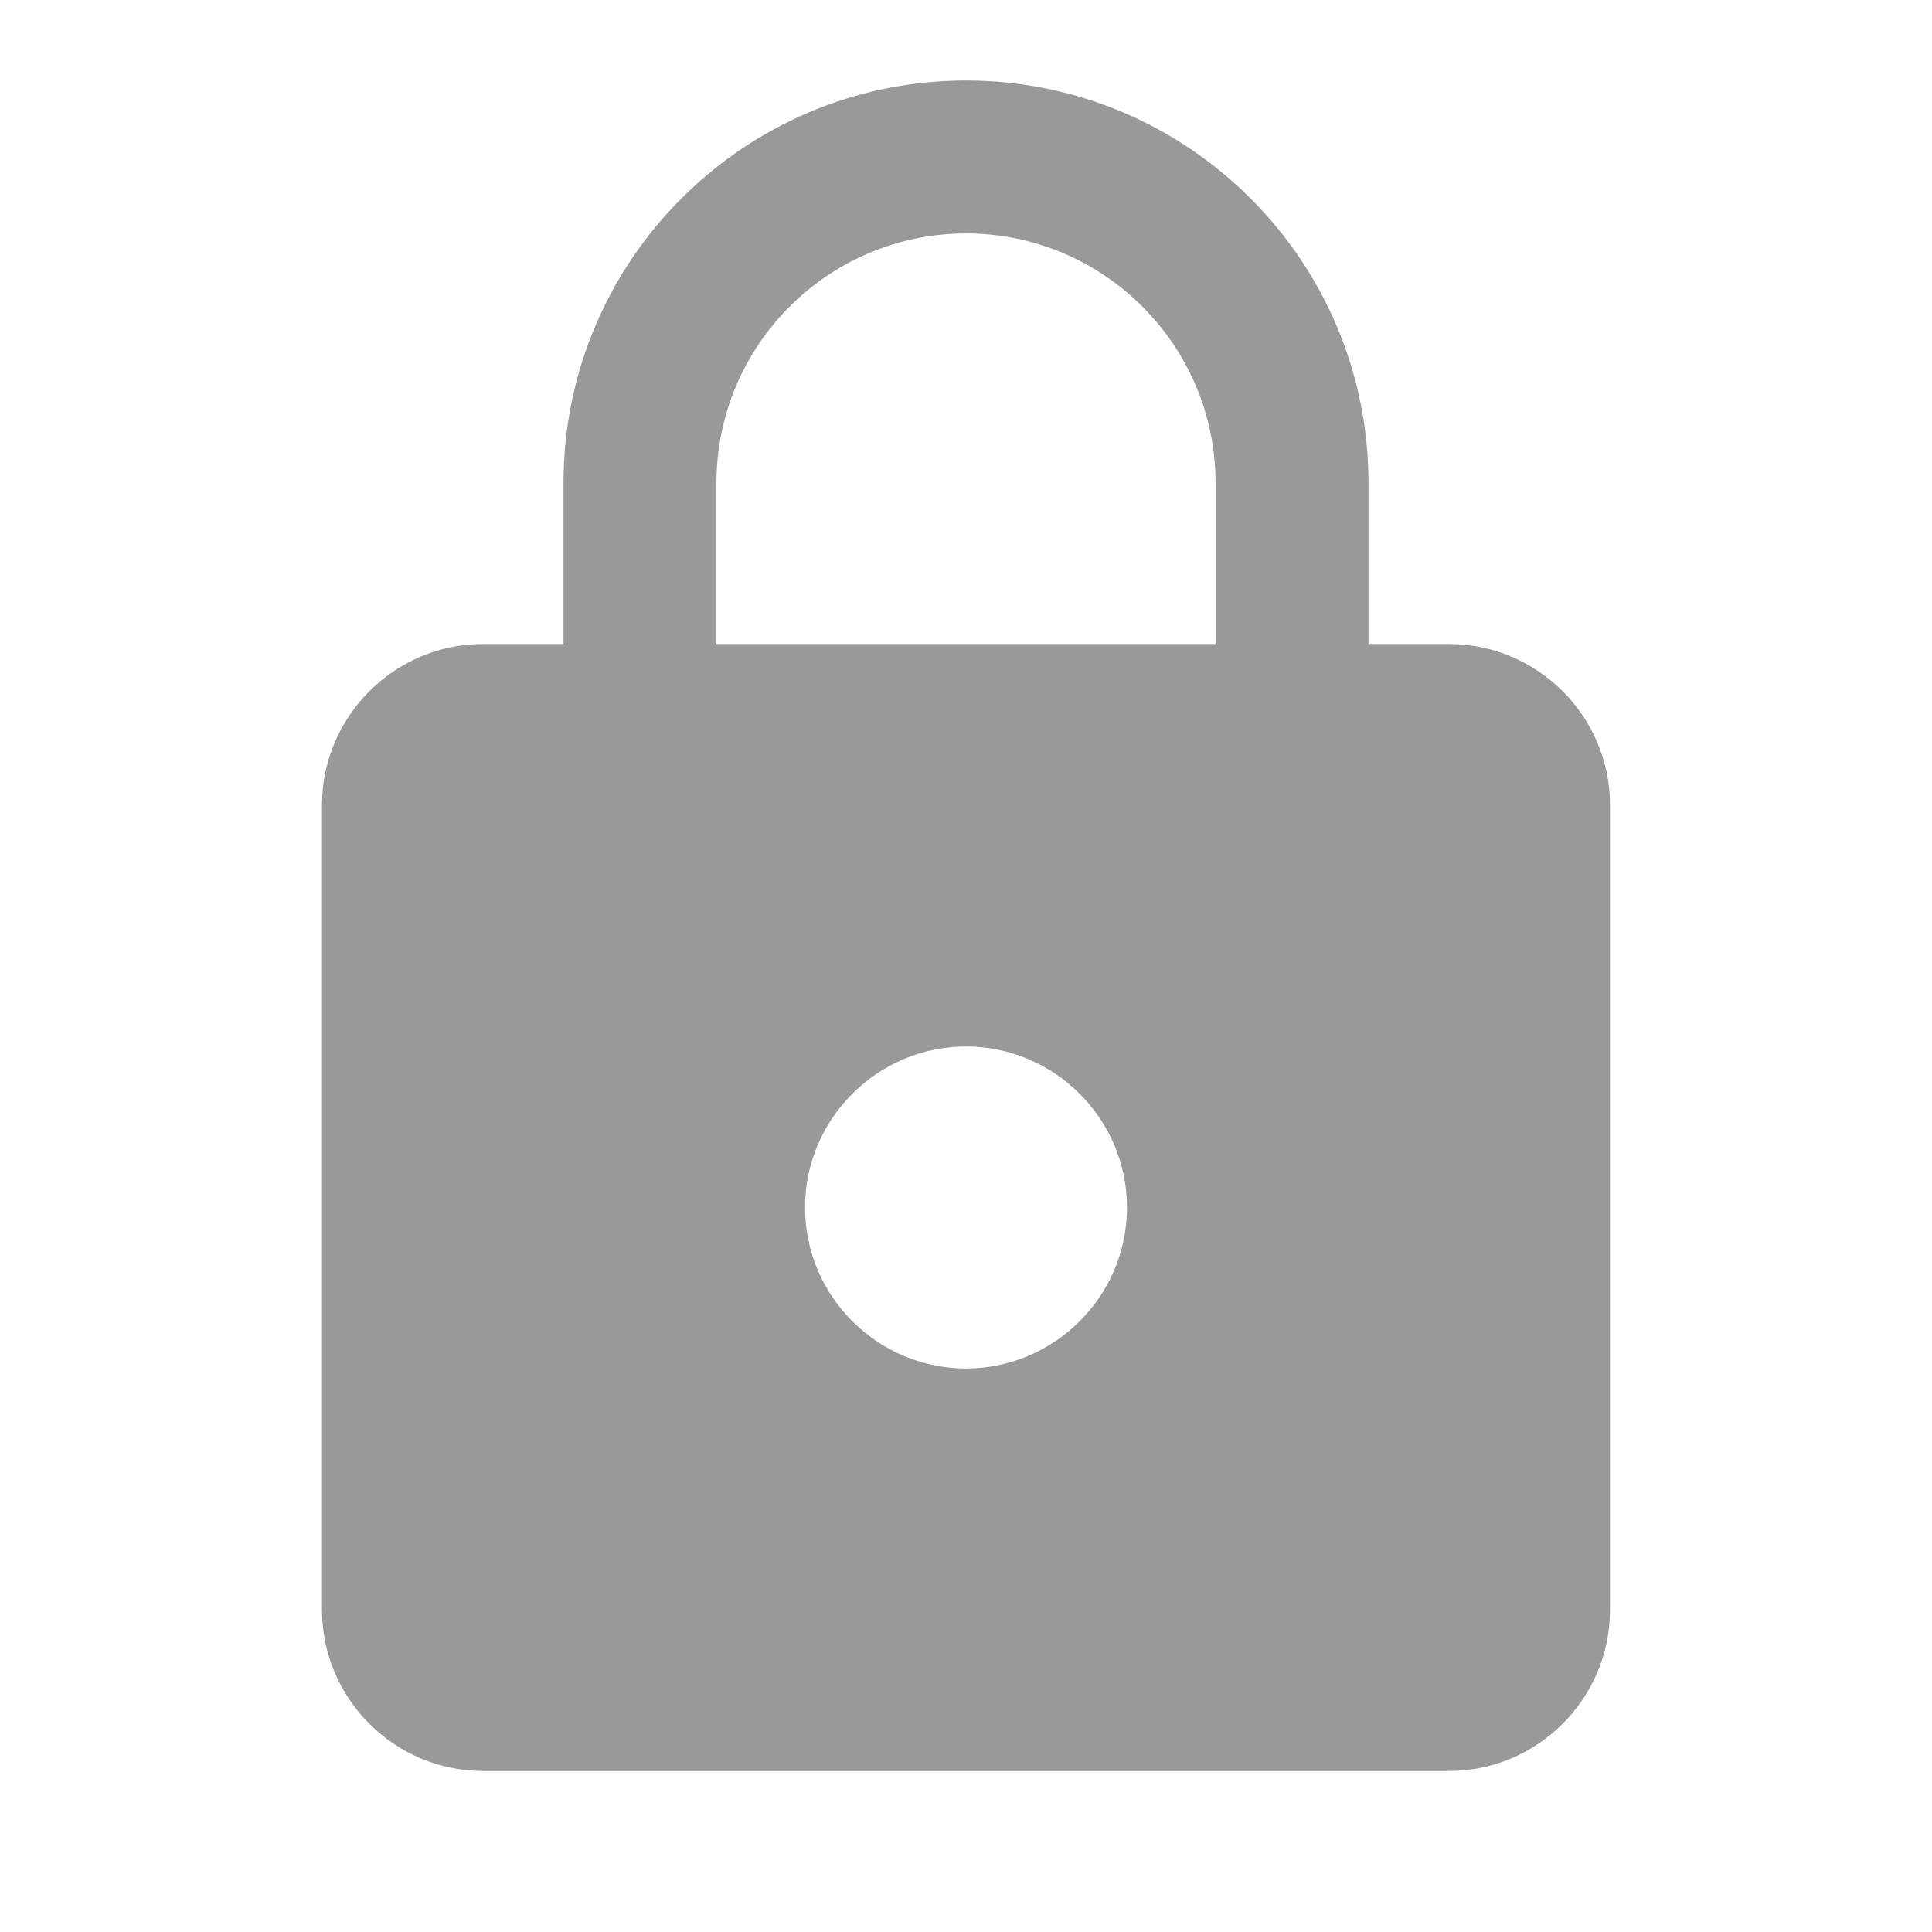
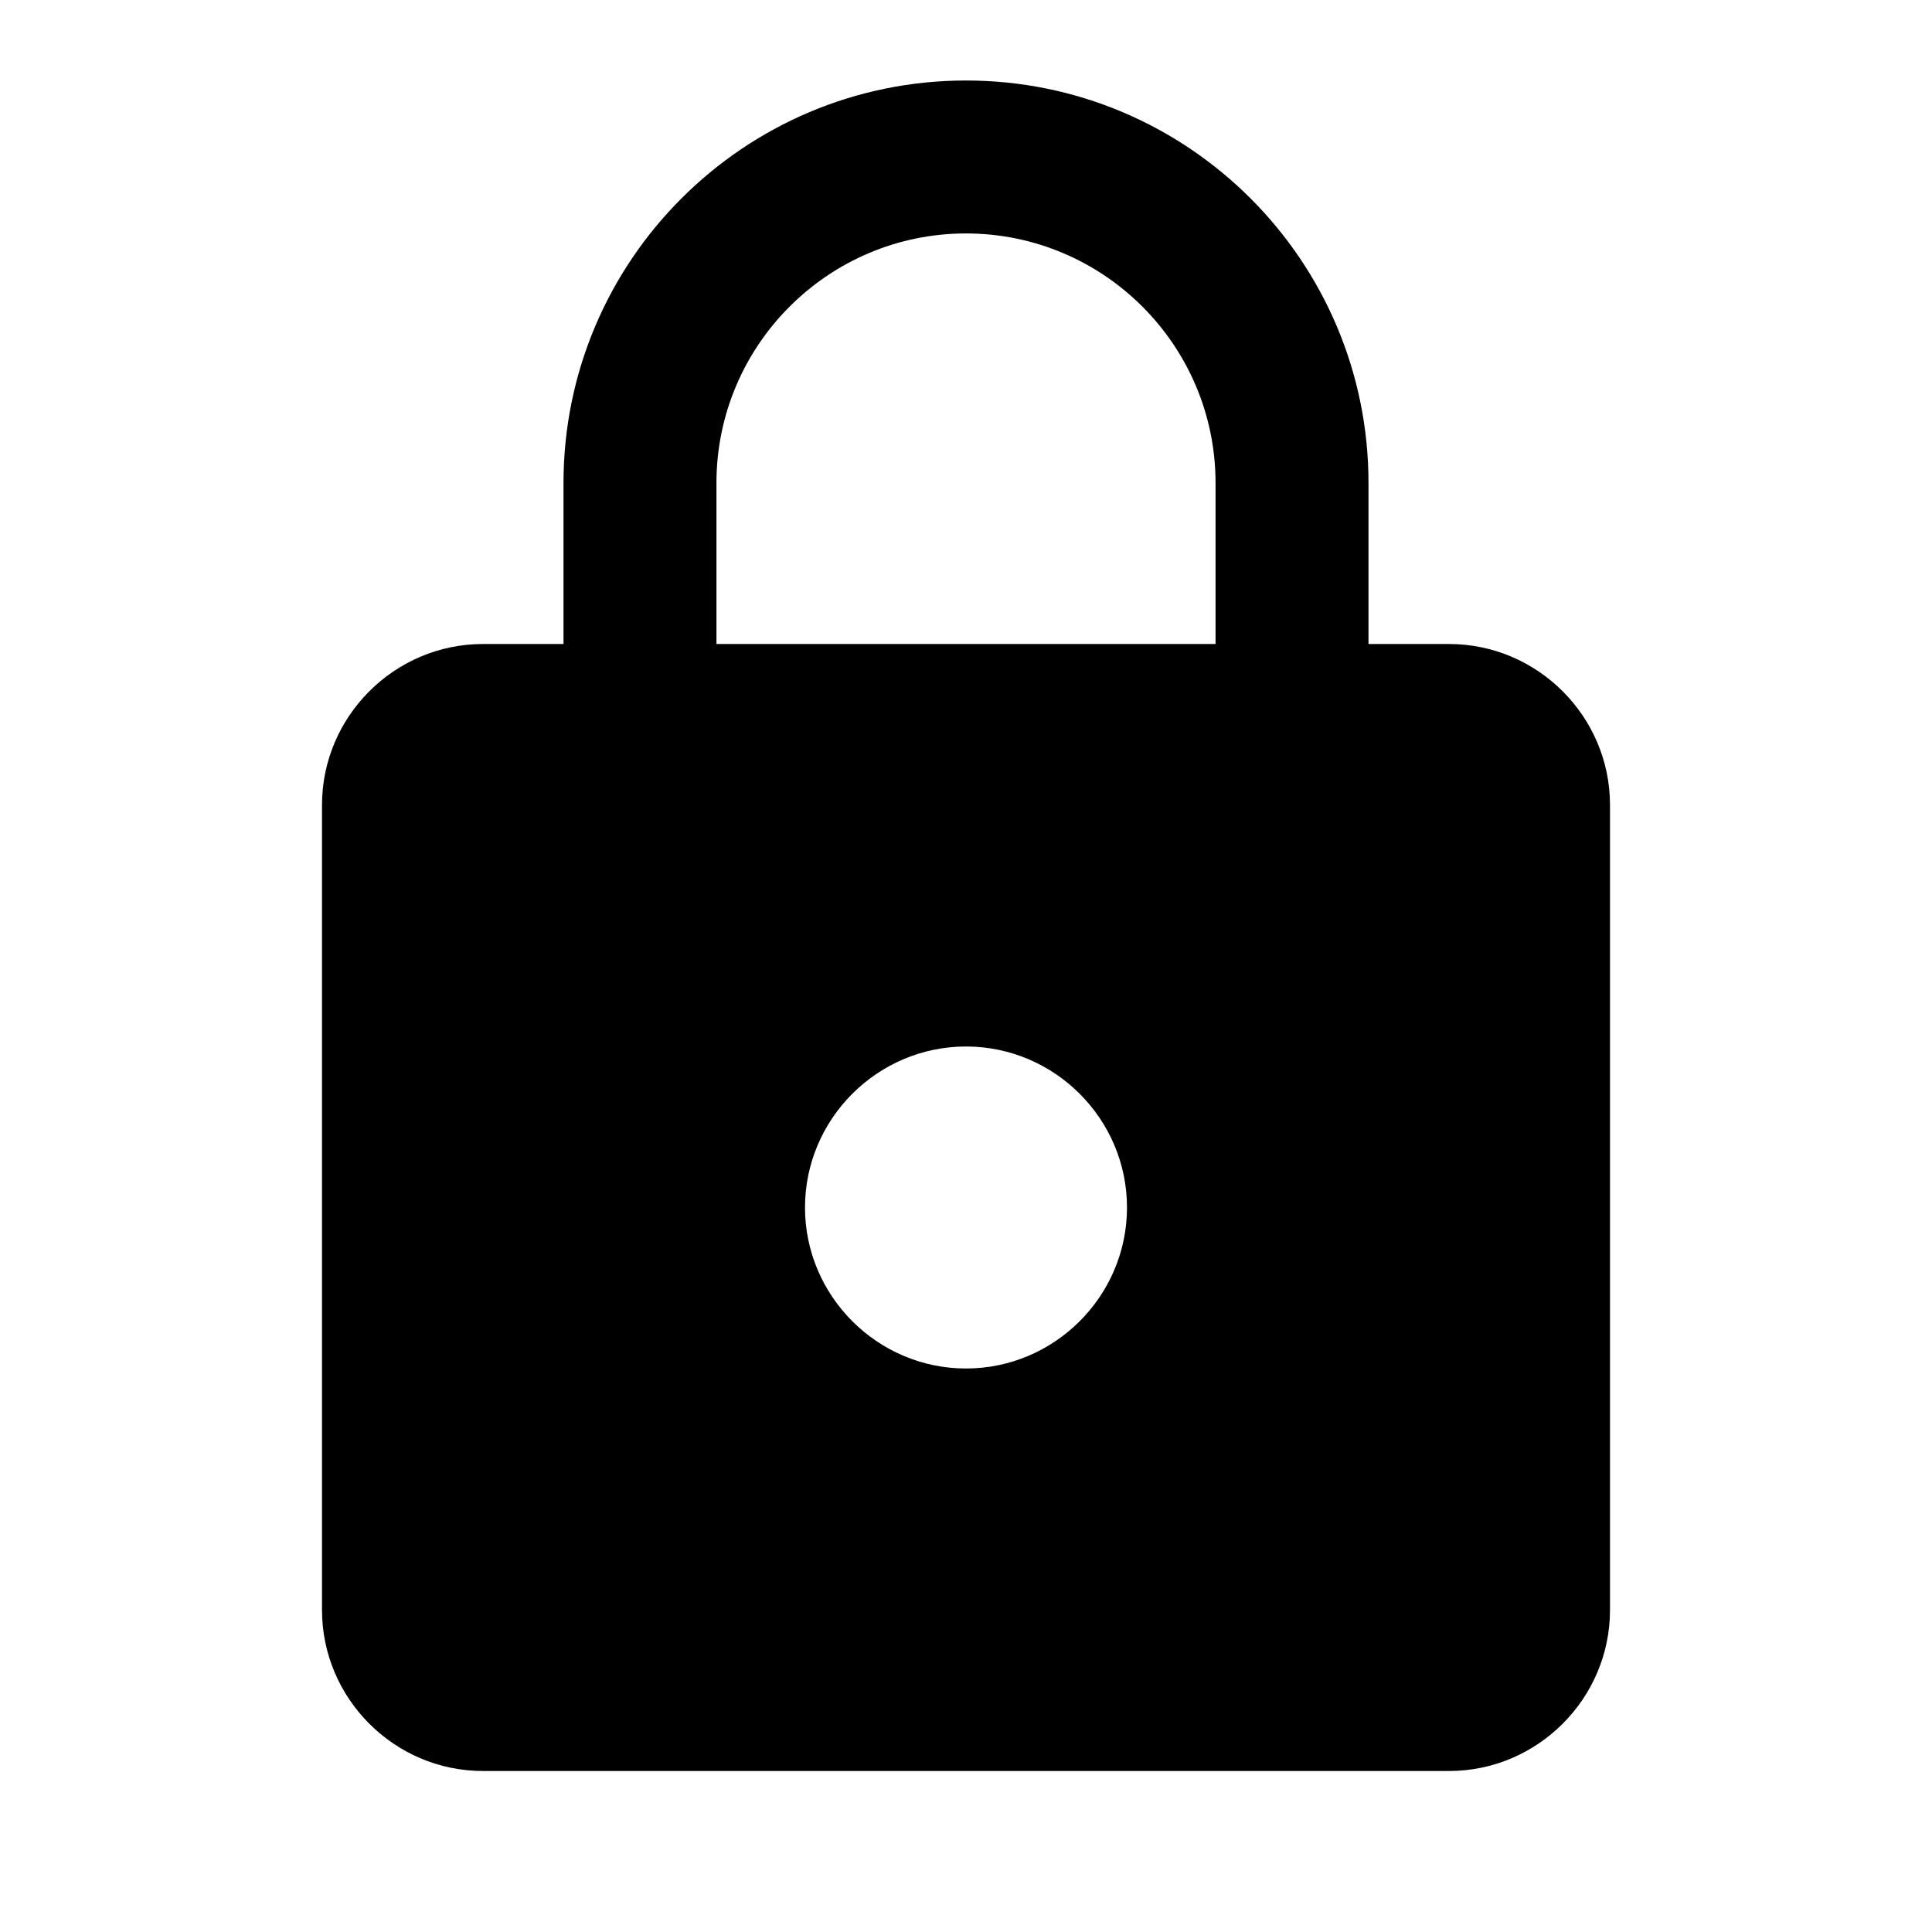
- <svg xmlns="http://www.w3.org/2000/svg" fill="#999999" height="24" viewBox="0 0 24 24" width="24">
+ <svg xmlns="http://www.w3.org/2000/svg" height="24" viewBox="0 0 24 24" width="24">
  <path d="M0 0h24v24H0z" fill="none" />
  <path d="M18 8h-1V6c0-2.76-2.24-5-5-5S7 3.24 7 6v2H6c-1.1 0-2 .9-2 2v10c0 1.1.9 2 2 2h12c1.1 0 2-.9 2-2V10c0-1.1-.9-2-2-2zm-6 9c-1.1 0-2-.9-2-2s.9-2 2-2 2 .9 2 2-.9 2-2 2zm3.1-9H8.9V6c0-1.71 1.39-3.1 3.1-3.1 1.71 0 3.1 1.39 3.1 3.1v2z" />
</svg>
